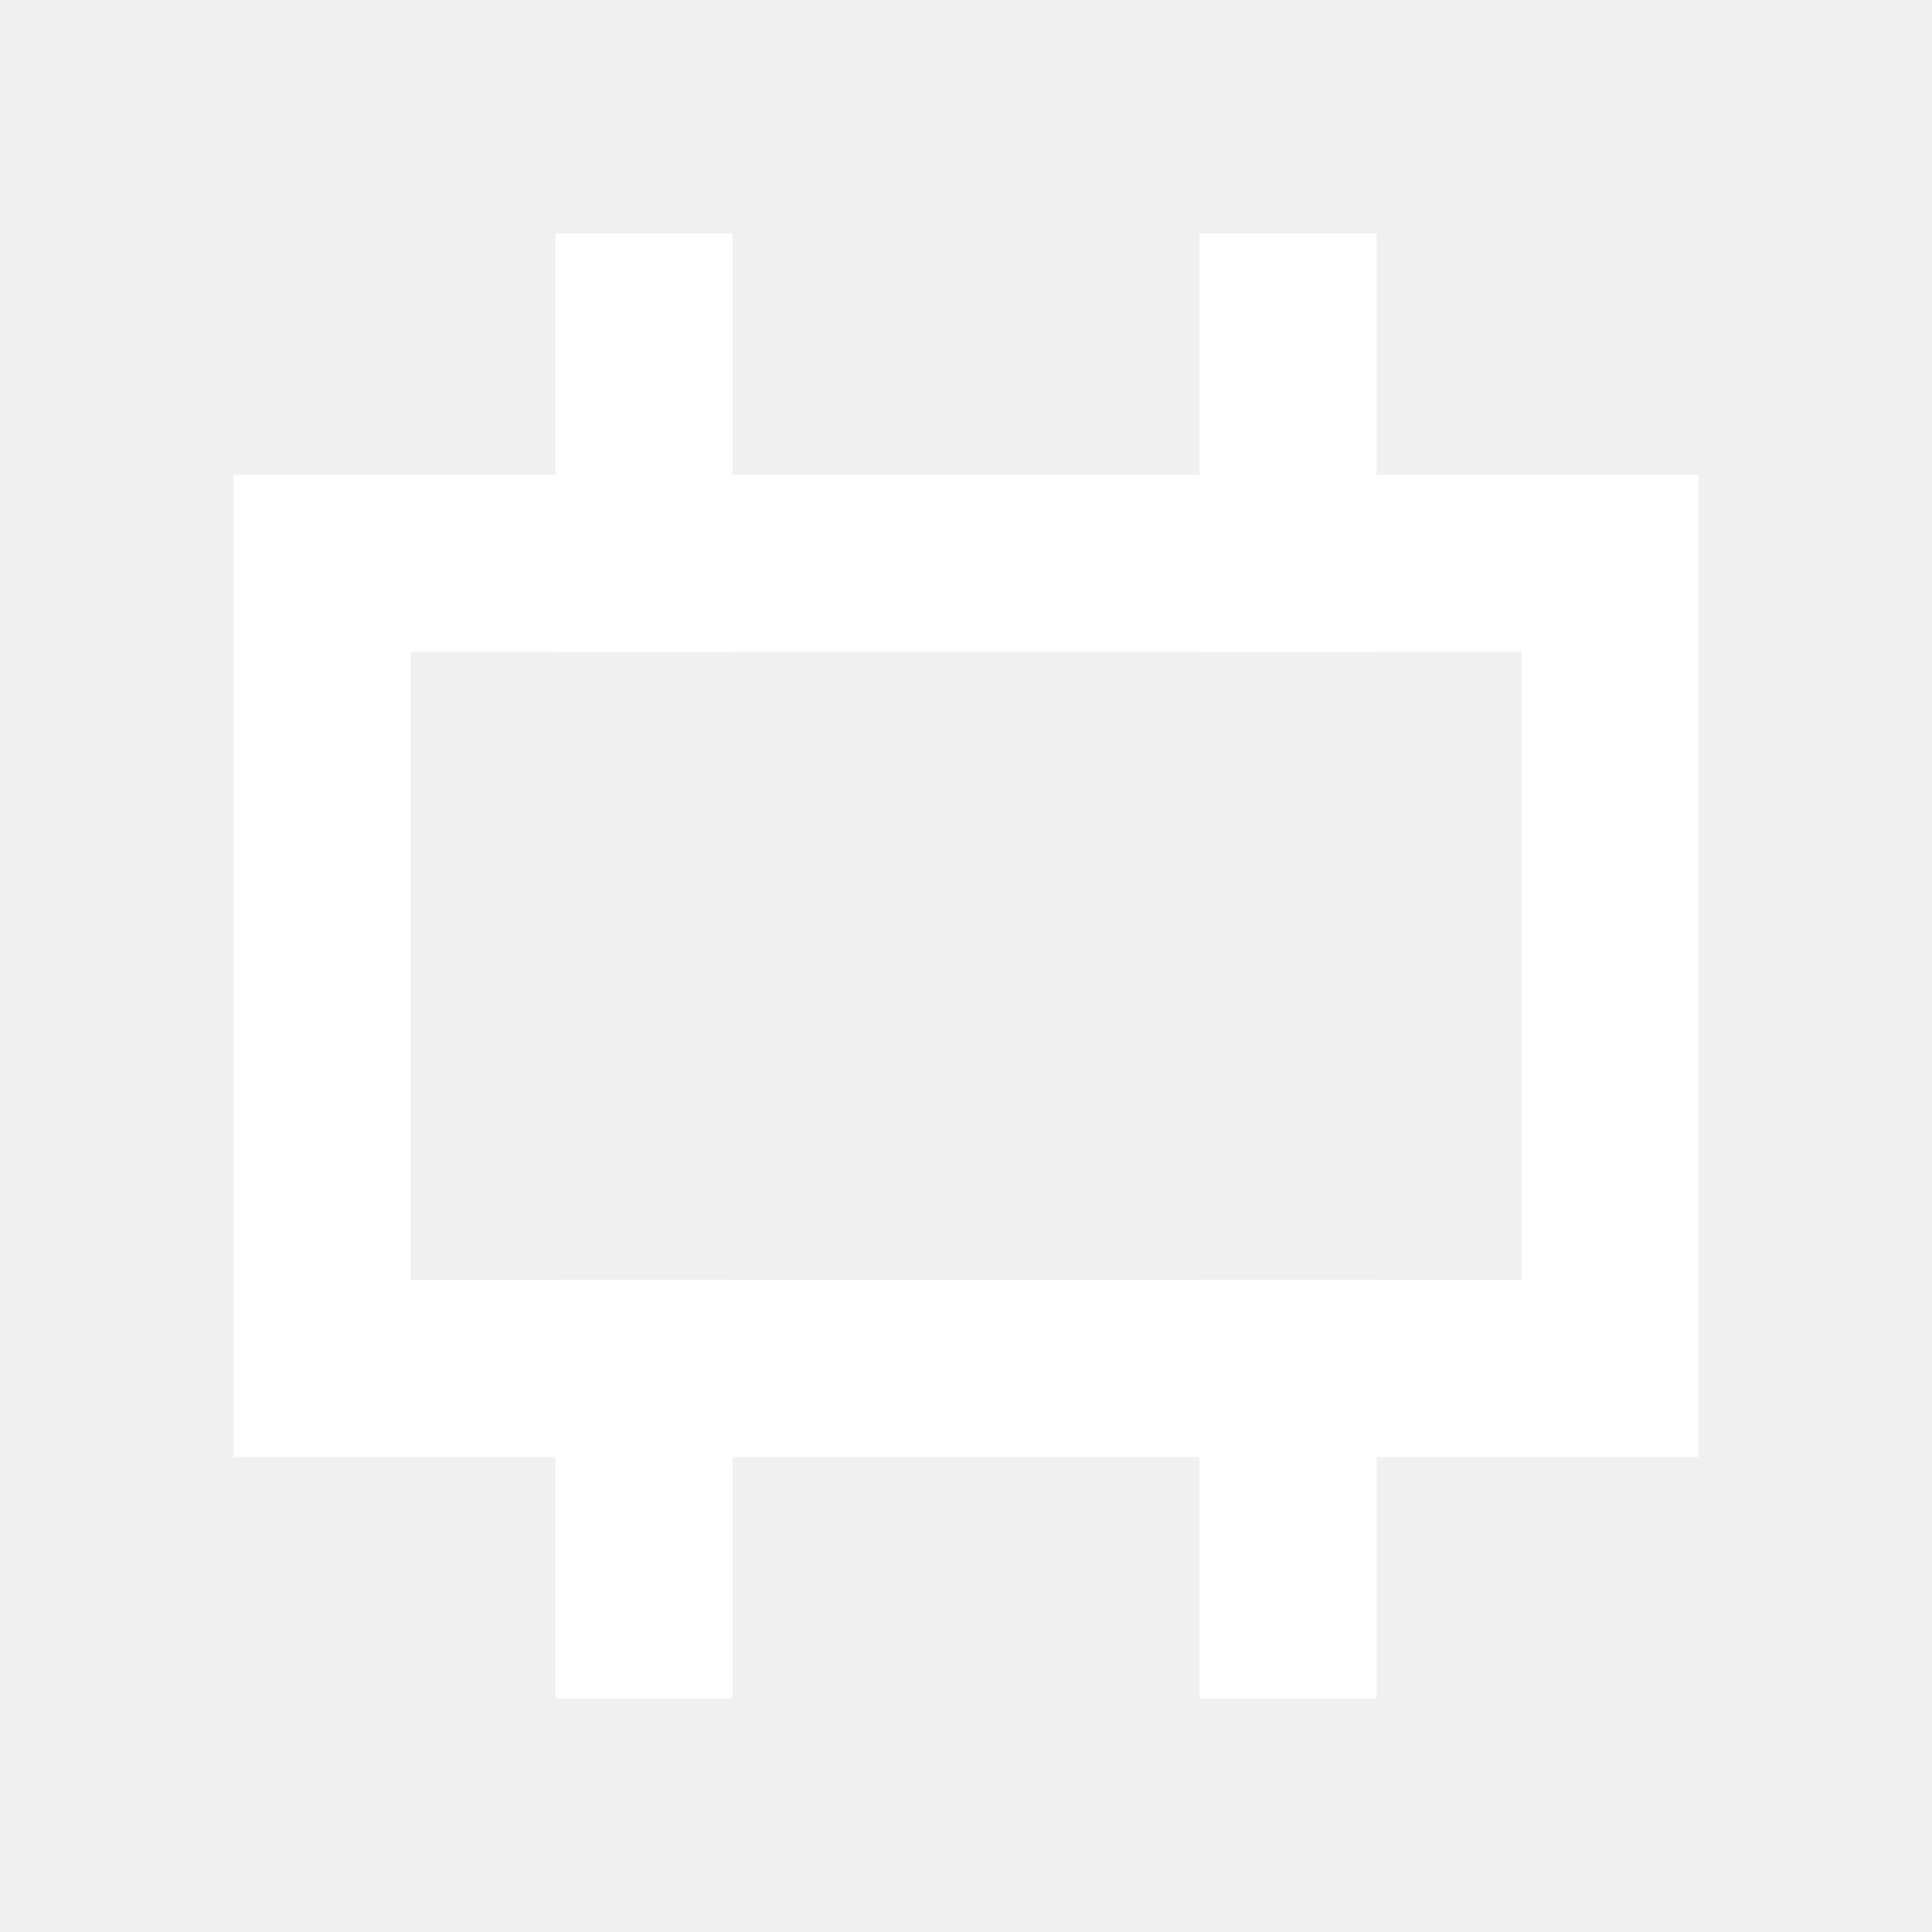
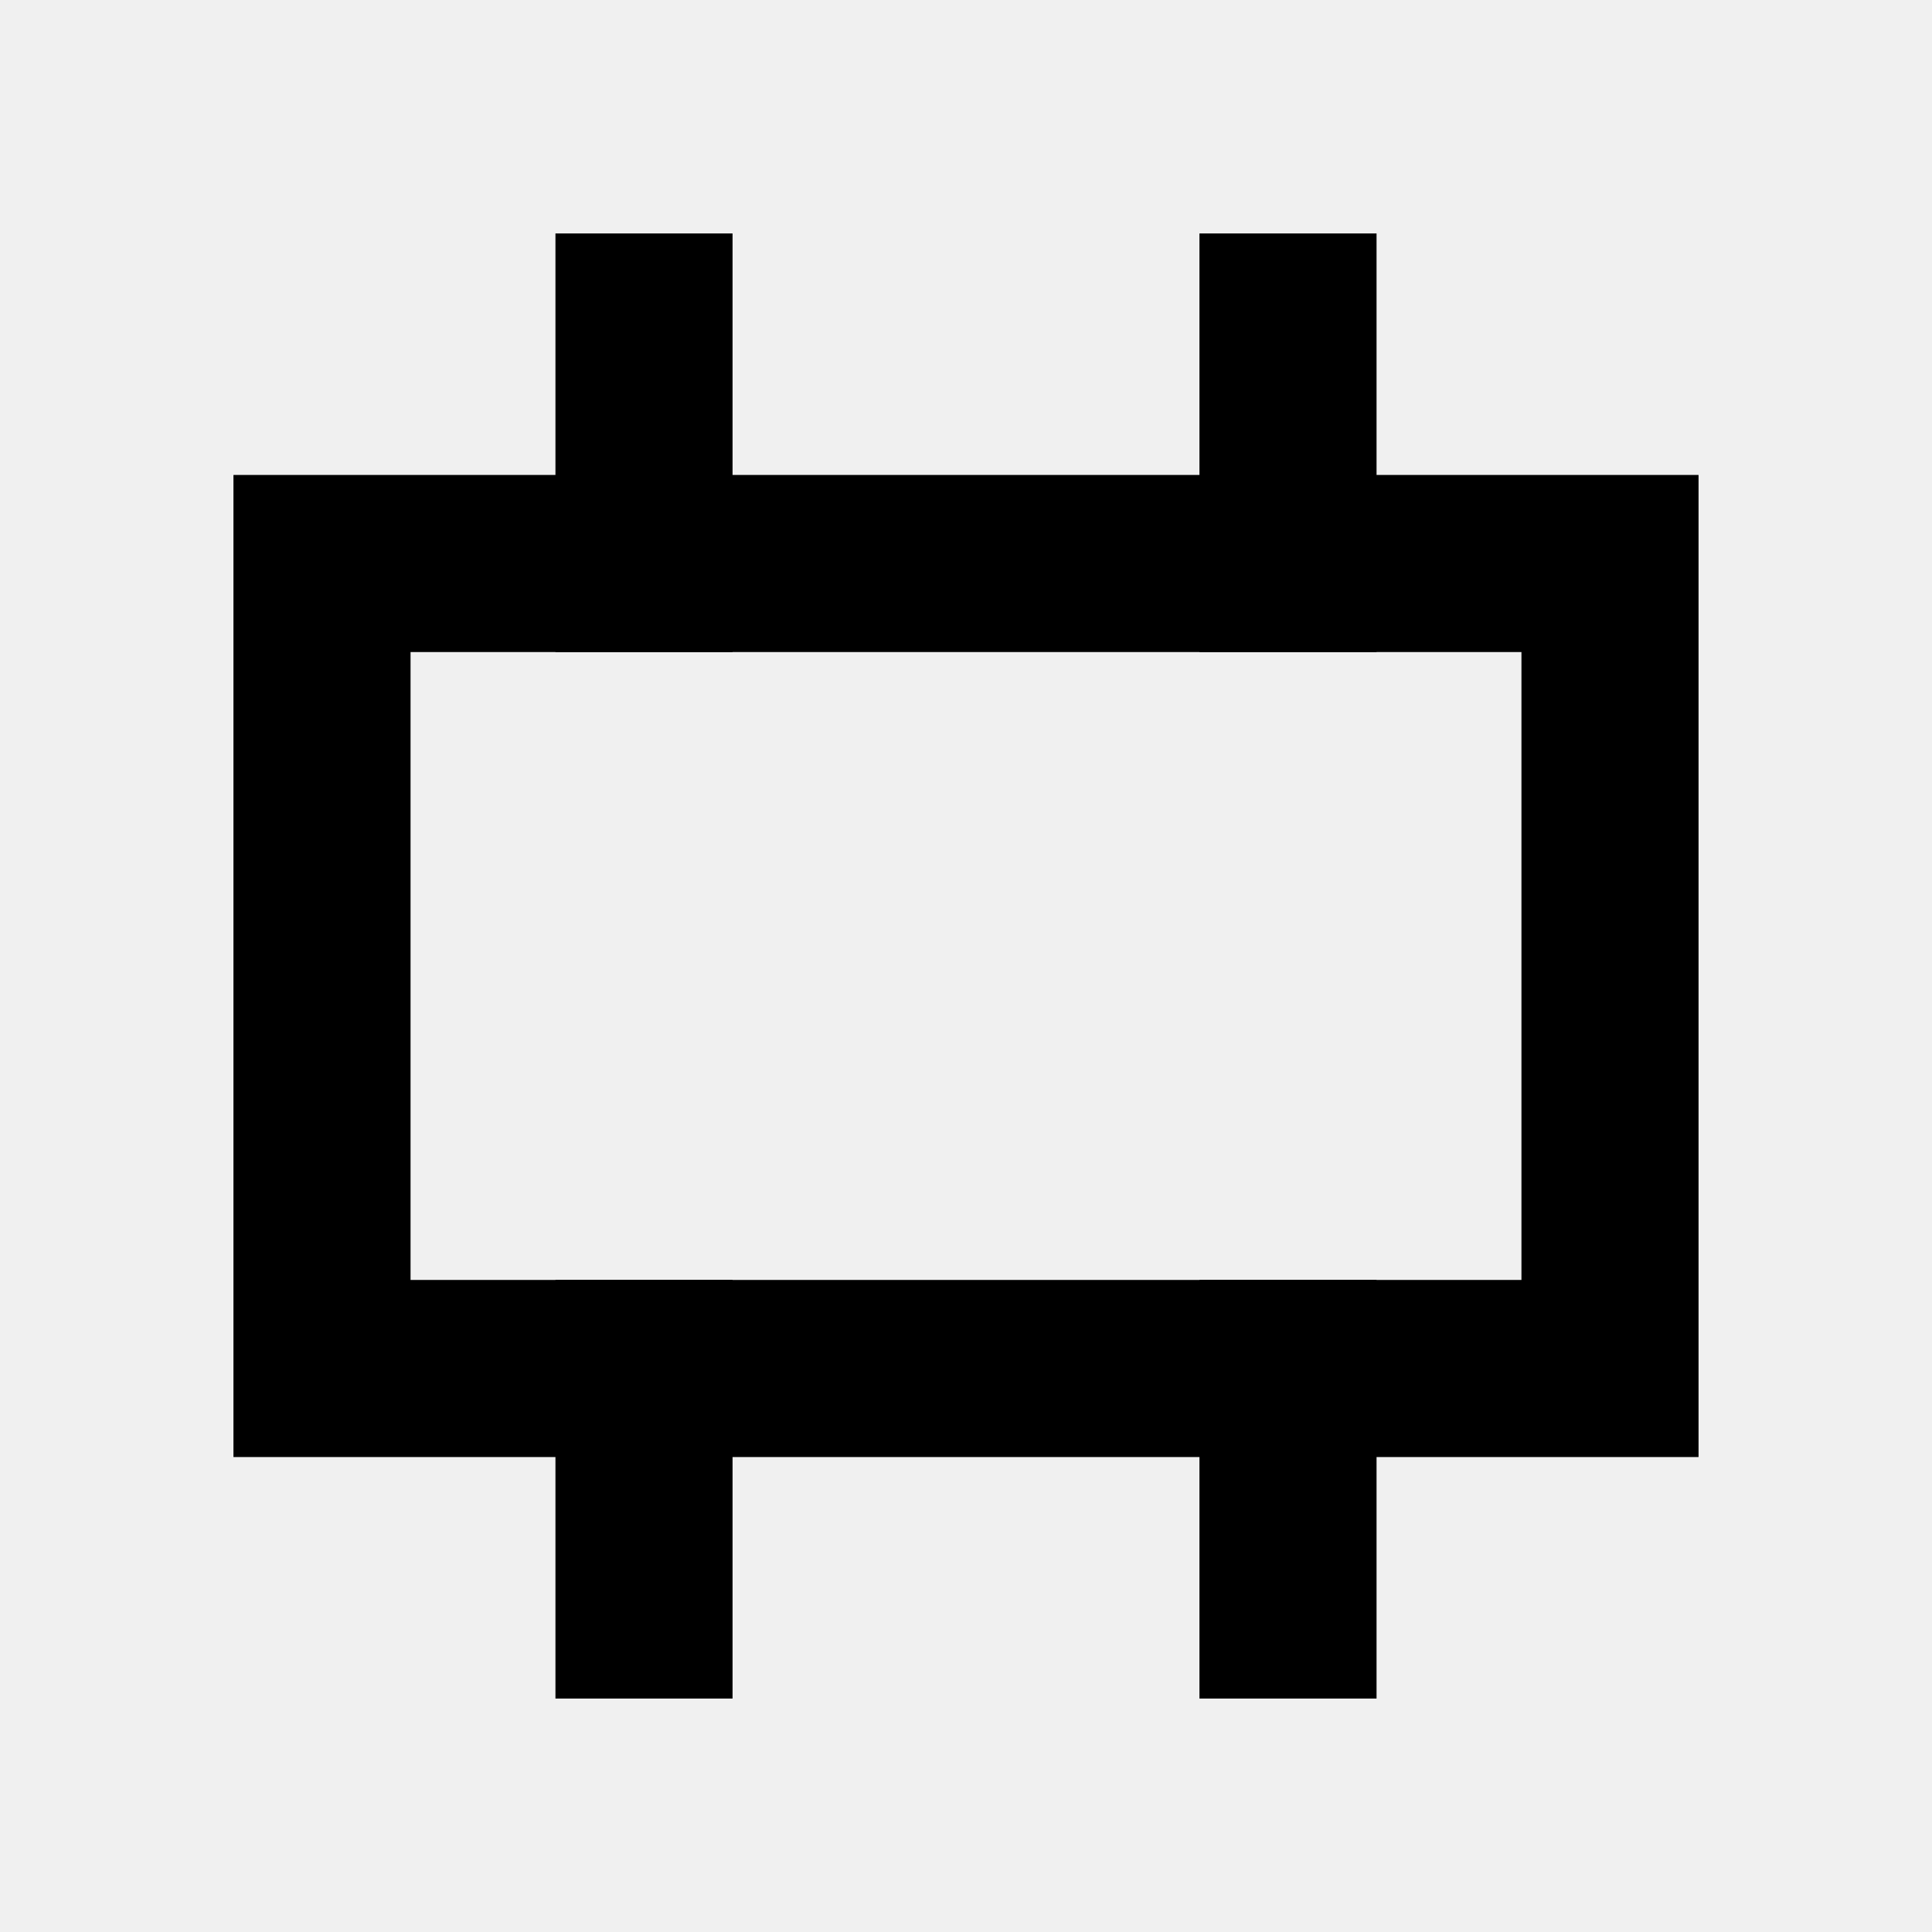
- <svg xmlns="http://www.w3.org/2000/svg" viewBox="0 0 24 24" width="24" height="24" fill="none" stroke="#ffffff" stroke-width="2.2" stroke-linecap="square">
+ <svg xmlns="http://www.w3.org/2000/svg" viewBox="0 0 24 24" width="24" height="24" fill="none" stroke="#000000" stroke-width="2.2" stroke-linecap="square">
  <rect x="4" y="7" width="16" height="10" />
  <path d="M8 4v3M16 4v3M8 17v3M16 17v3" />
</svg>
